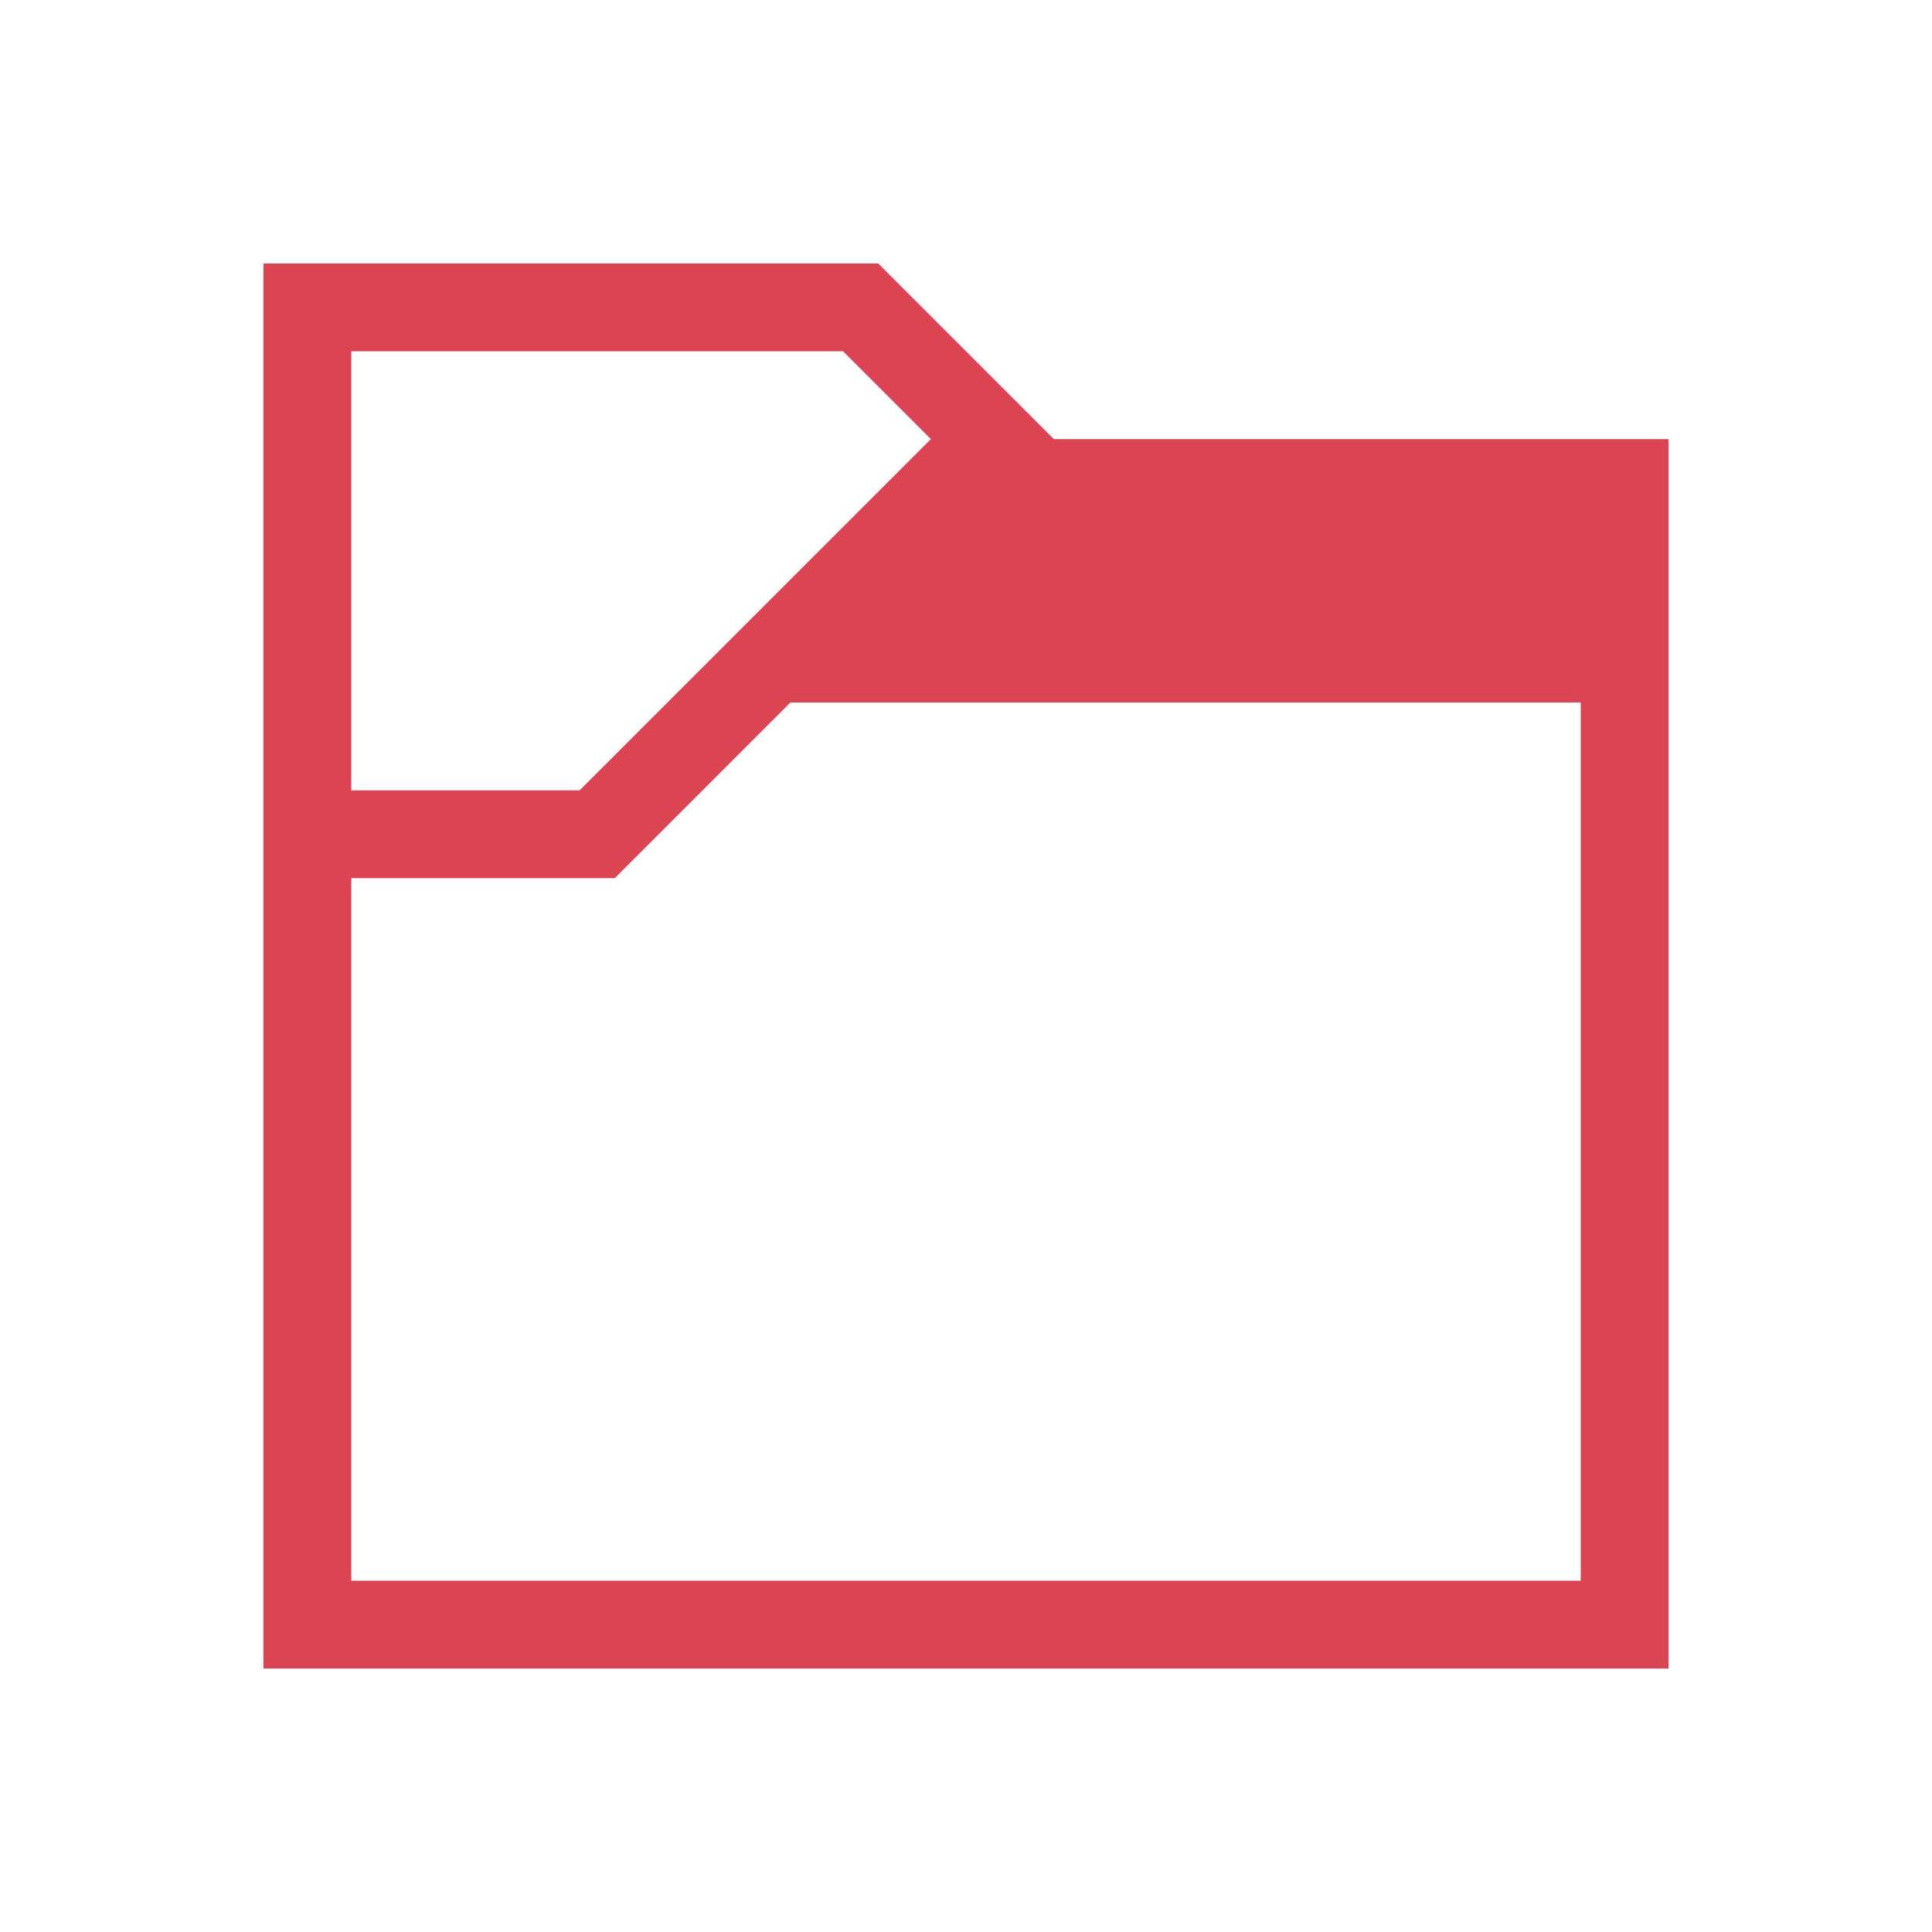
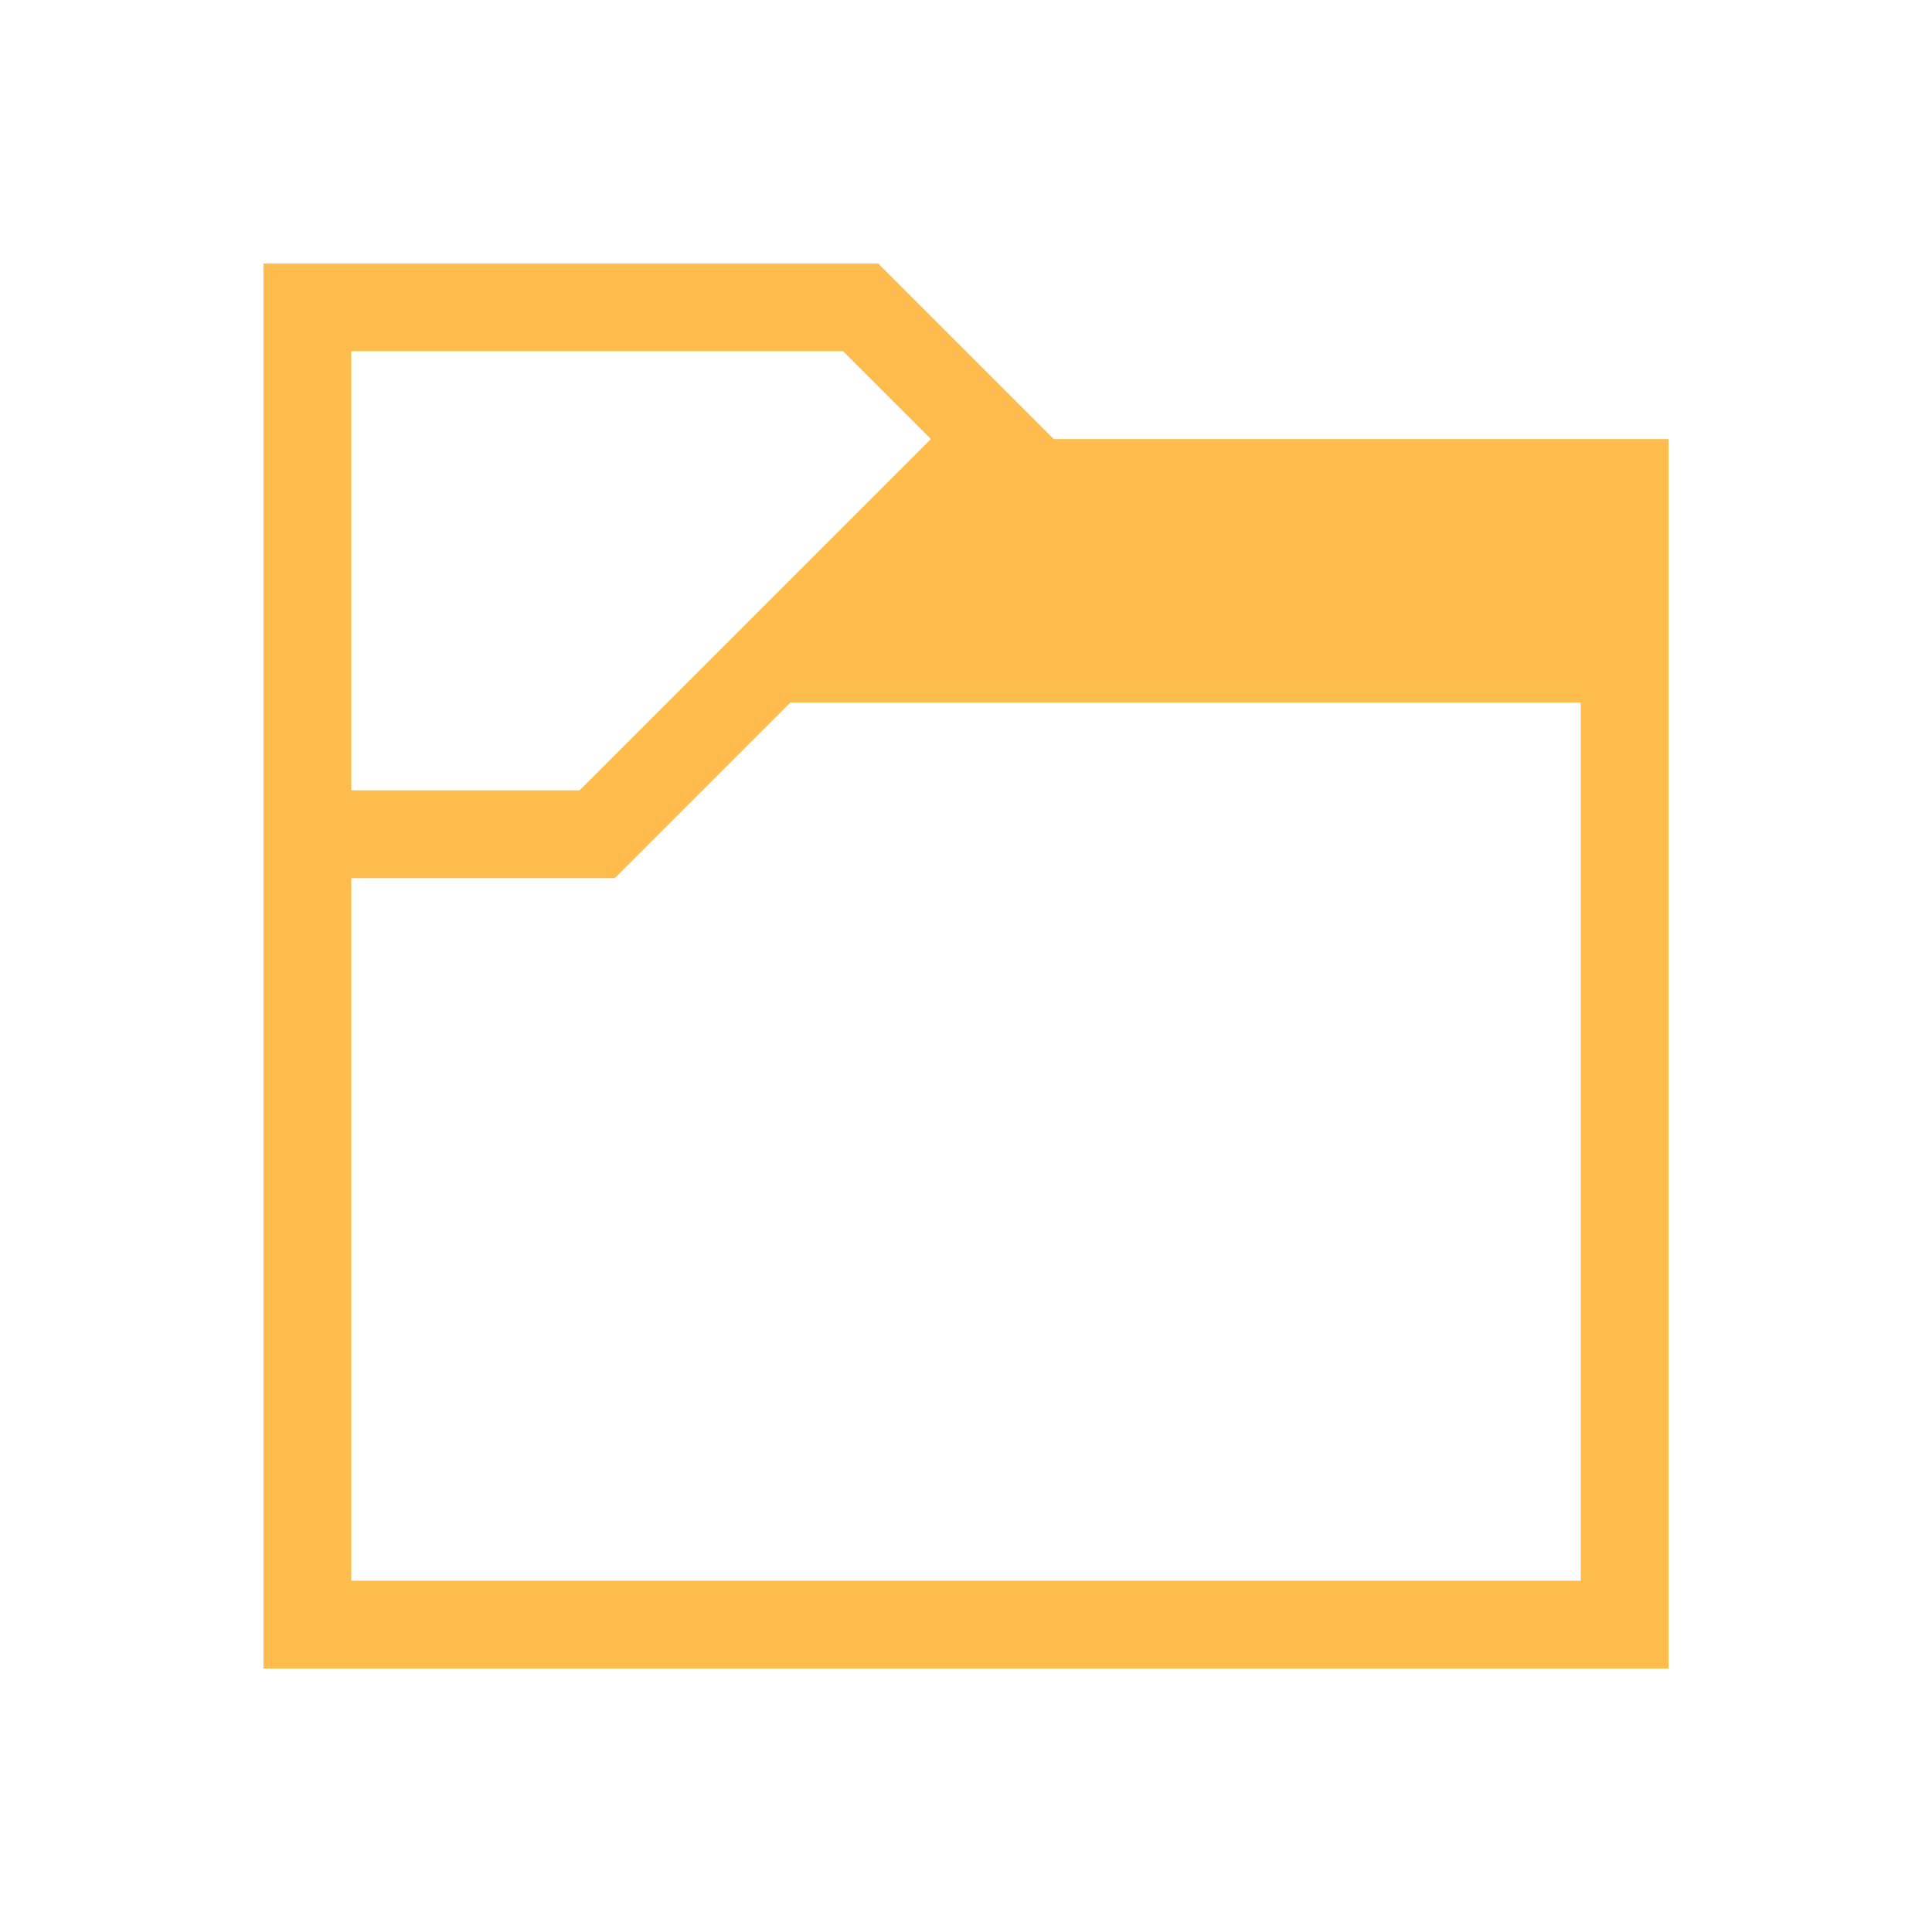
<svg xmlns="http://www.w3.org/2000/svg" viewBox="0 0 22 22">
  <defs id="defs3051">
    <style type="text/css" id="current-color-scheme">
      .ColorScheme-Text {
        color:#232629;
      }
      </style>
  </defs>
-   <path style="fill:#da4453" d="M 3 3 L 3 4 L 3 19 L 4 19 L 19 19 L 19 18 L 19 5 L 12 5 L 10 3 L 10 3 L 10 3 L 4 3 L 3 3 z M 4 4 L 7 4 L 9.6 4 L 10.6 5 L 6.6 9 L 6.6 9 L 4 9 L 4 4 z M 9 8 L 18 8 L 18 18 L 4 18 L 4 10 L 5.6 10 L 7 10 L 7 10 L 7 10 L 9 8 z " />
+   <path style="fill:#fdbc4b" d="M 3 3 L 3 4 L 3 19 L 4 19 L 19 19 L 19 18 L 19 5 L 12 5 L 10 3 L 10 3 L 10 3 L 4 3 L 3 3 z M 4 4 L 7 4 L 9.6 4 L 10.6 5 L 6.6 9 L 6.6 9 L 4 9 L 4 4 z M 9 8 L 18 8 L 18 18 L 4 18 L 4 10 L 5.6 10 L 7 10 L 7 10 L 7 10 L 9 8 z " />
</svg>
